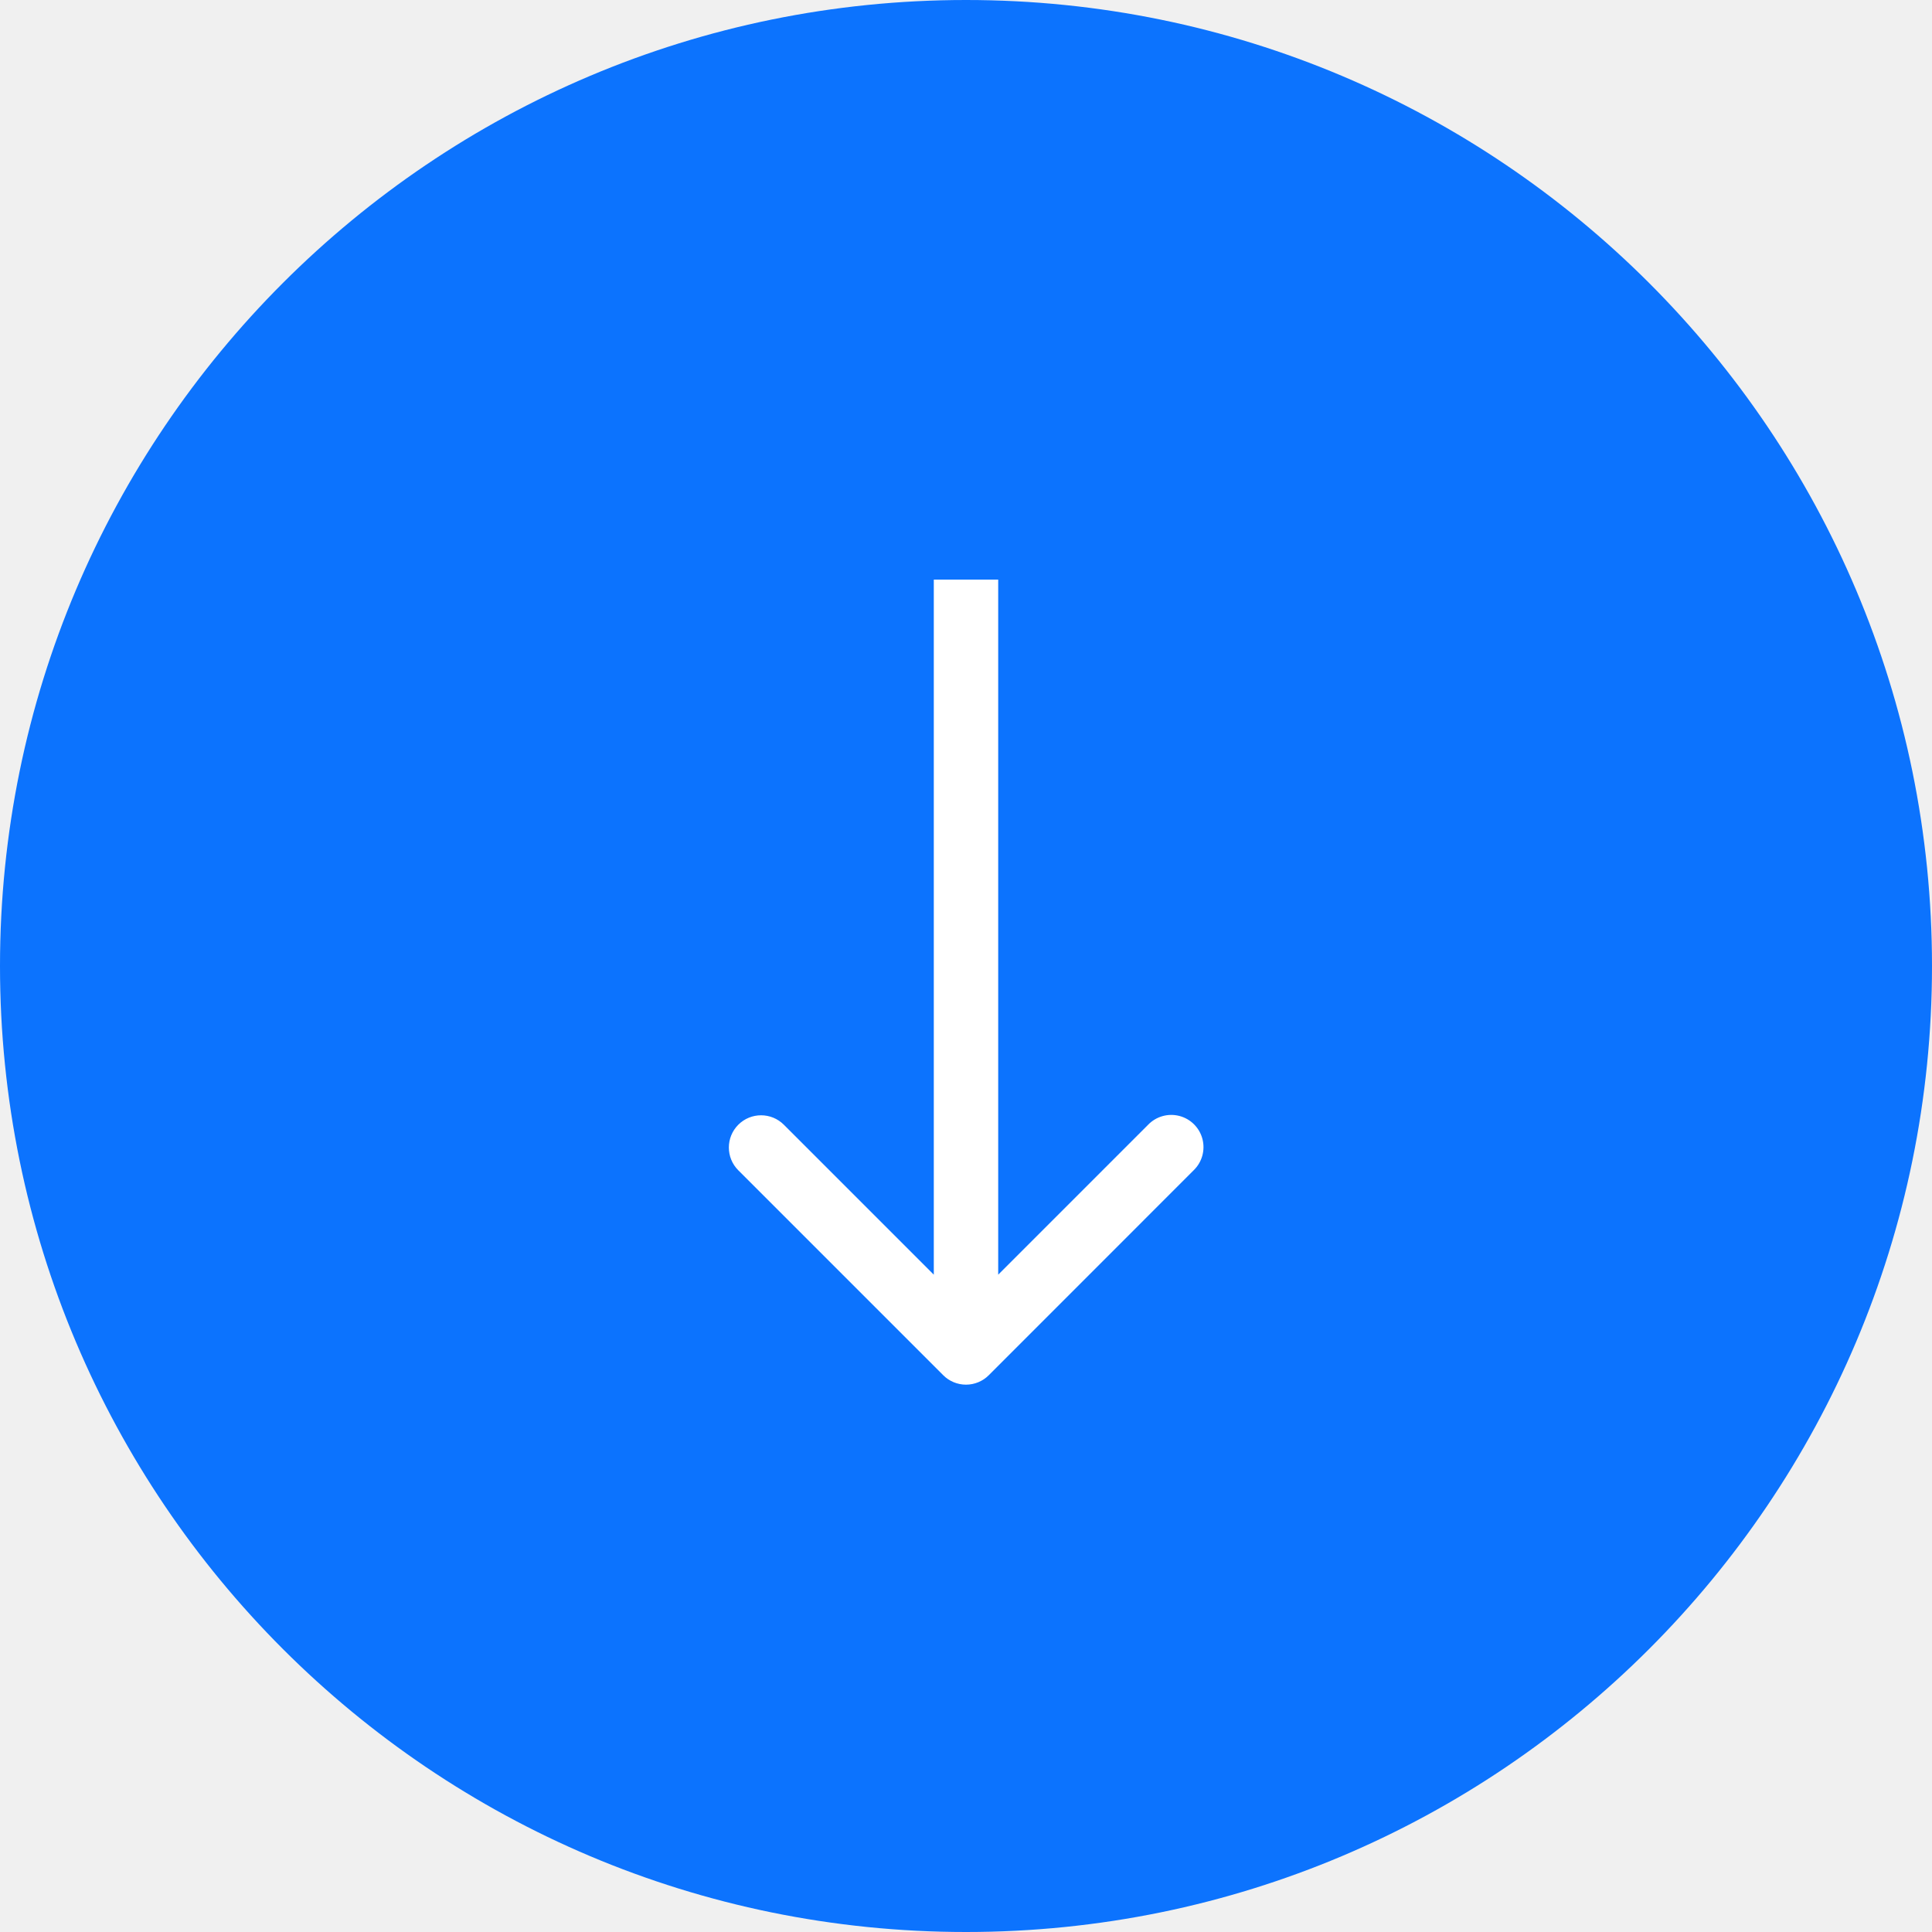
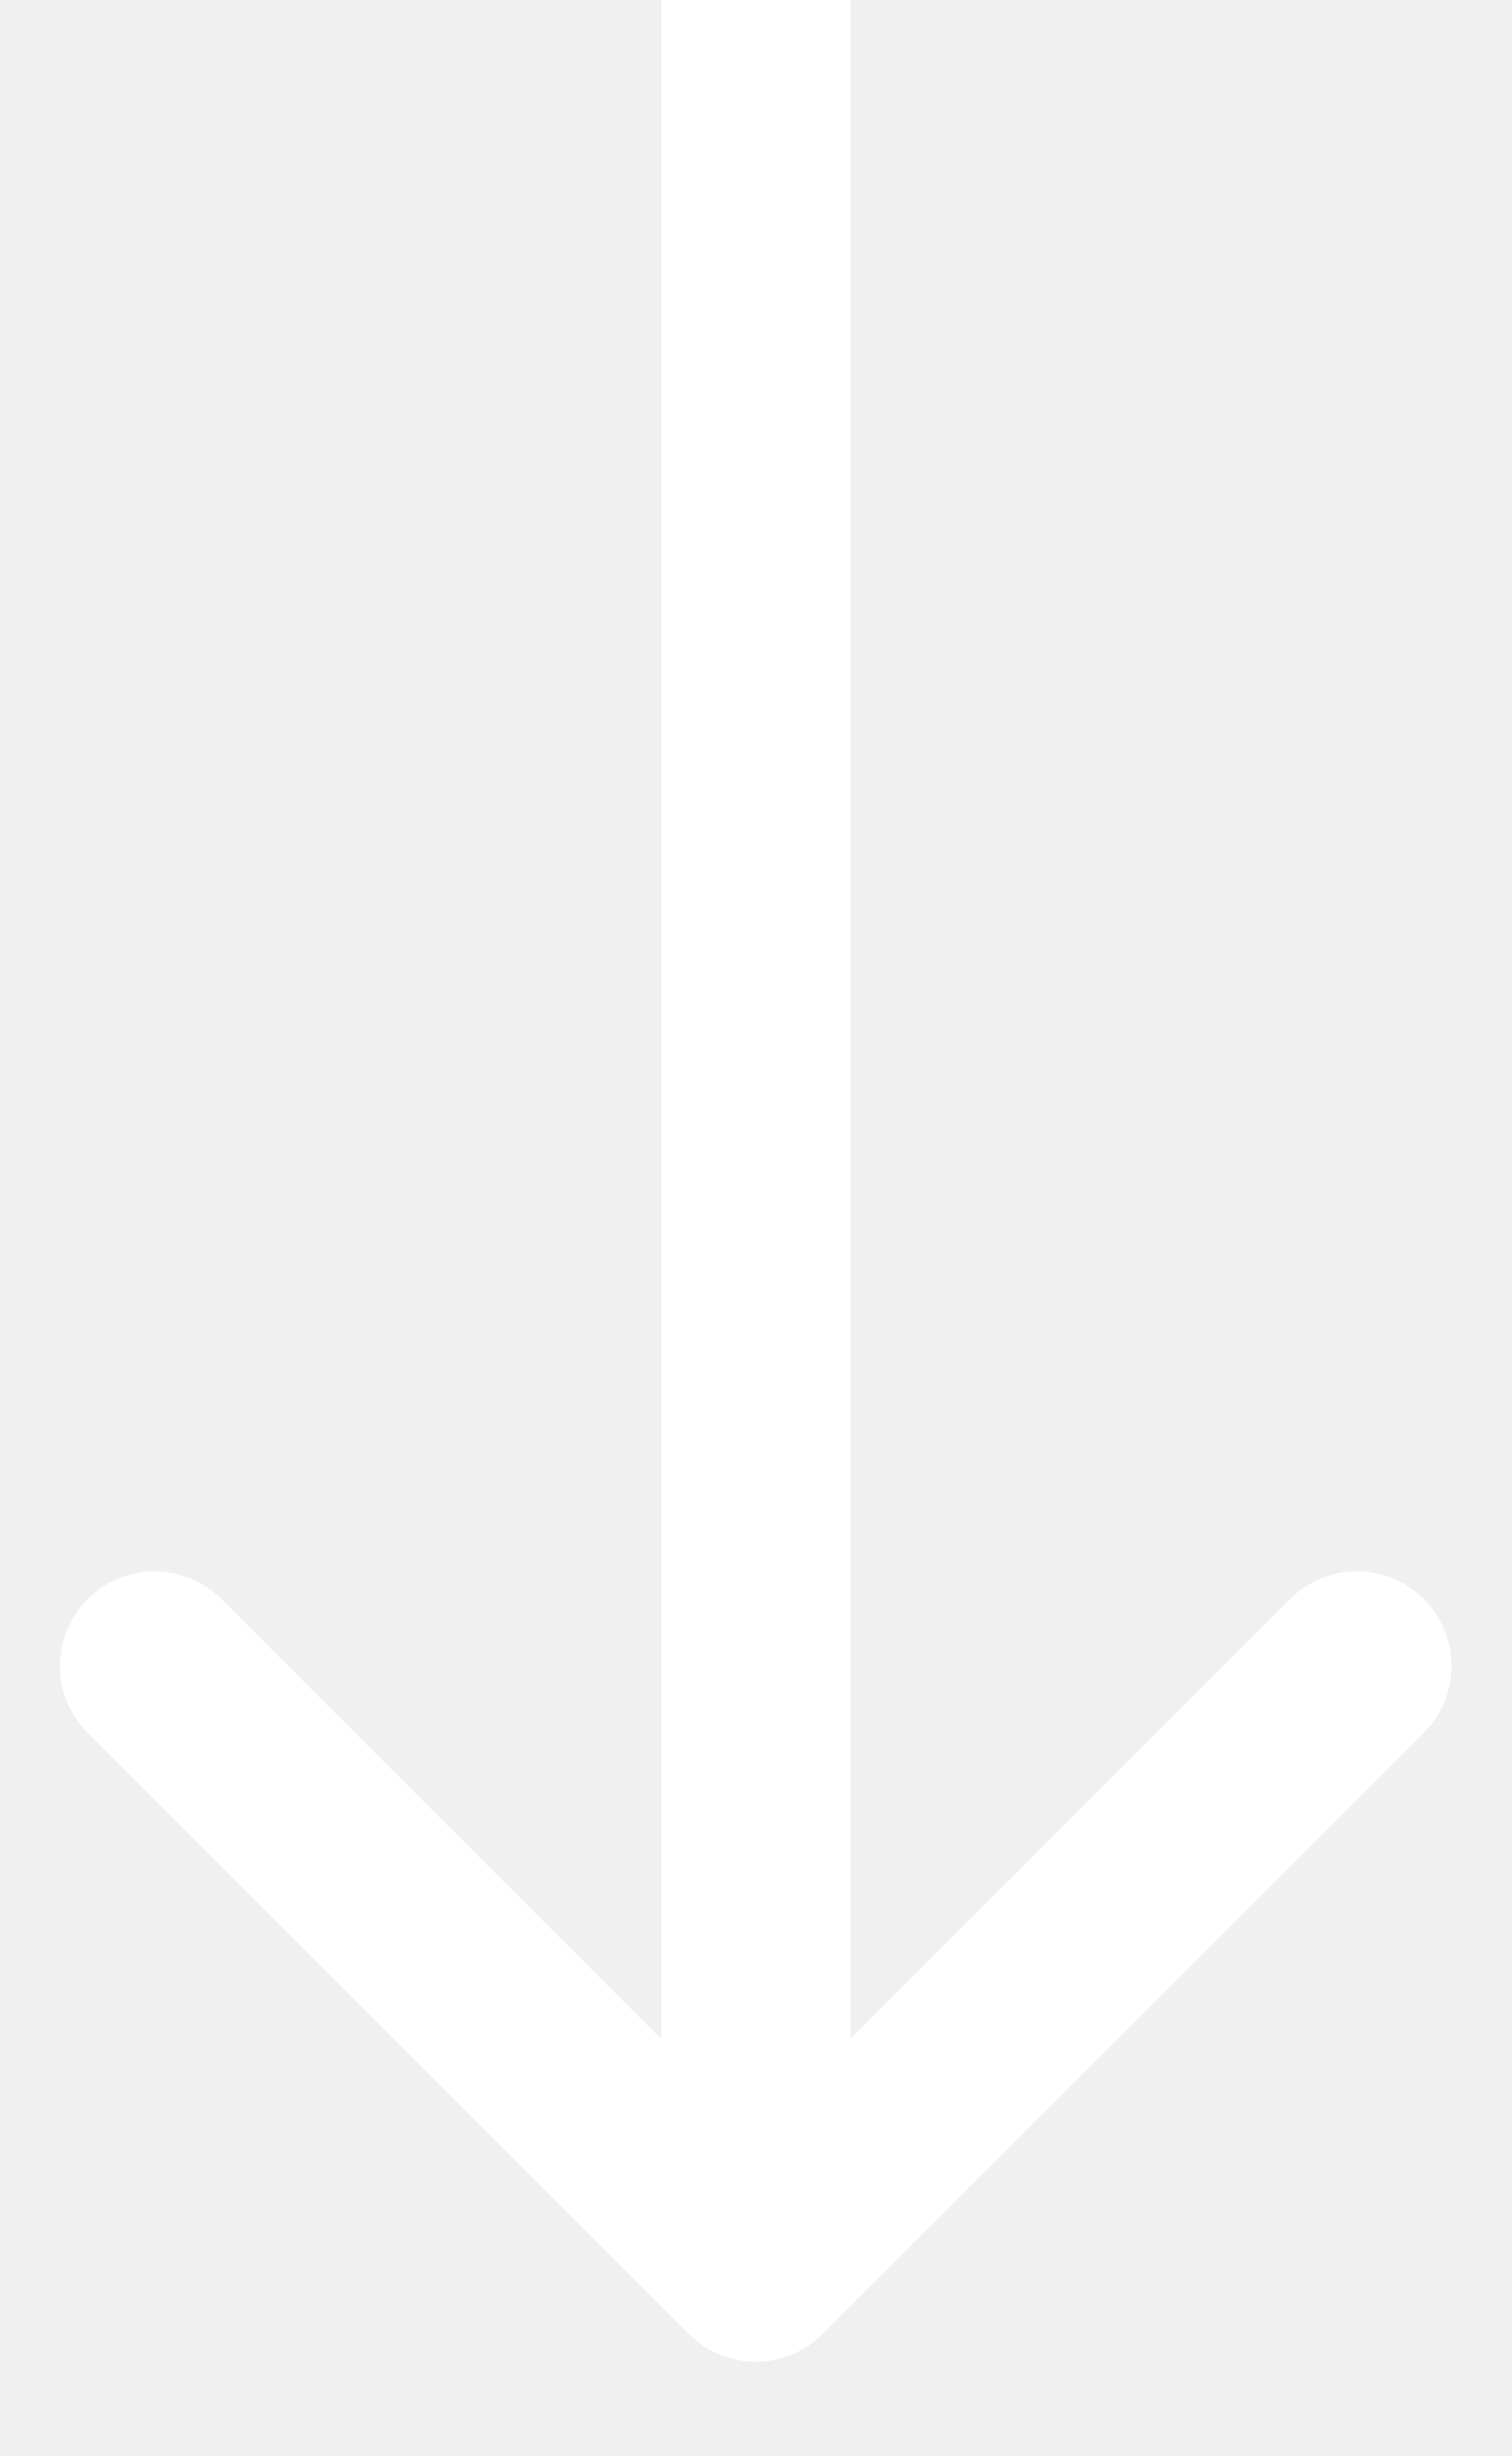
- <svg xmlns="http://www.w3.org/2000/svg" width="30" height="30" fill="none">
-   <circle cx="15" cy="15" r="15" transform="rotate(90 15 15)" fill="#0C73FE" />
-   <path d="M14.646 21.354a.5.5 0 00.708 0l3.181-3.182a.5.5 0 10-.707-.707L15 20.293l-2.828-2.828a.5.5 0 10-.708.707l3.182 3.182zM14.5 9v12h1V9h-1z" fill="#fff" />
+ <svg xmlns="http://www.w3.org/2000/svg" width="8" height="13" fill="none">
+   <path d="M3.646 12.354a.5.5 0 00.708 0l3.182-3.182a.5.5 0 10-.708-.708L4 11.293 1.172 8.464a.5.5 0 10-.708.708l3.182 3.182zM3.5 0v12h1V0h-1z" fill="#fff" />
</svg>
